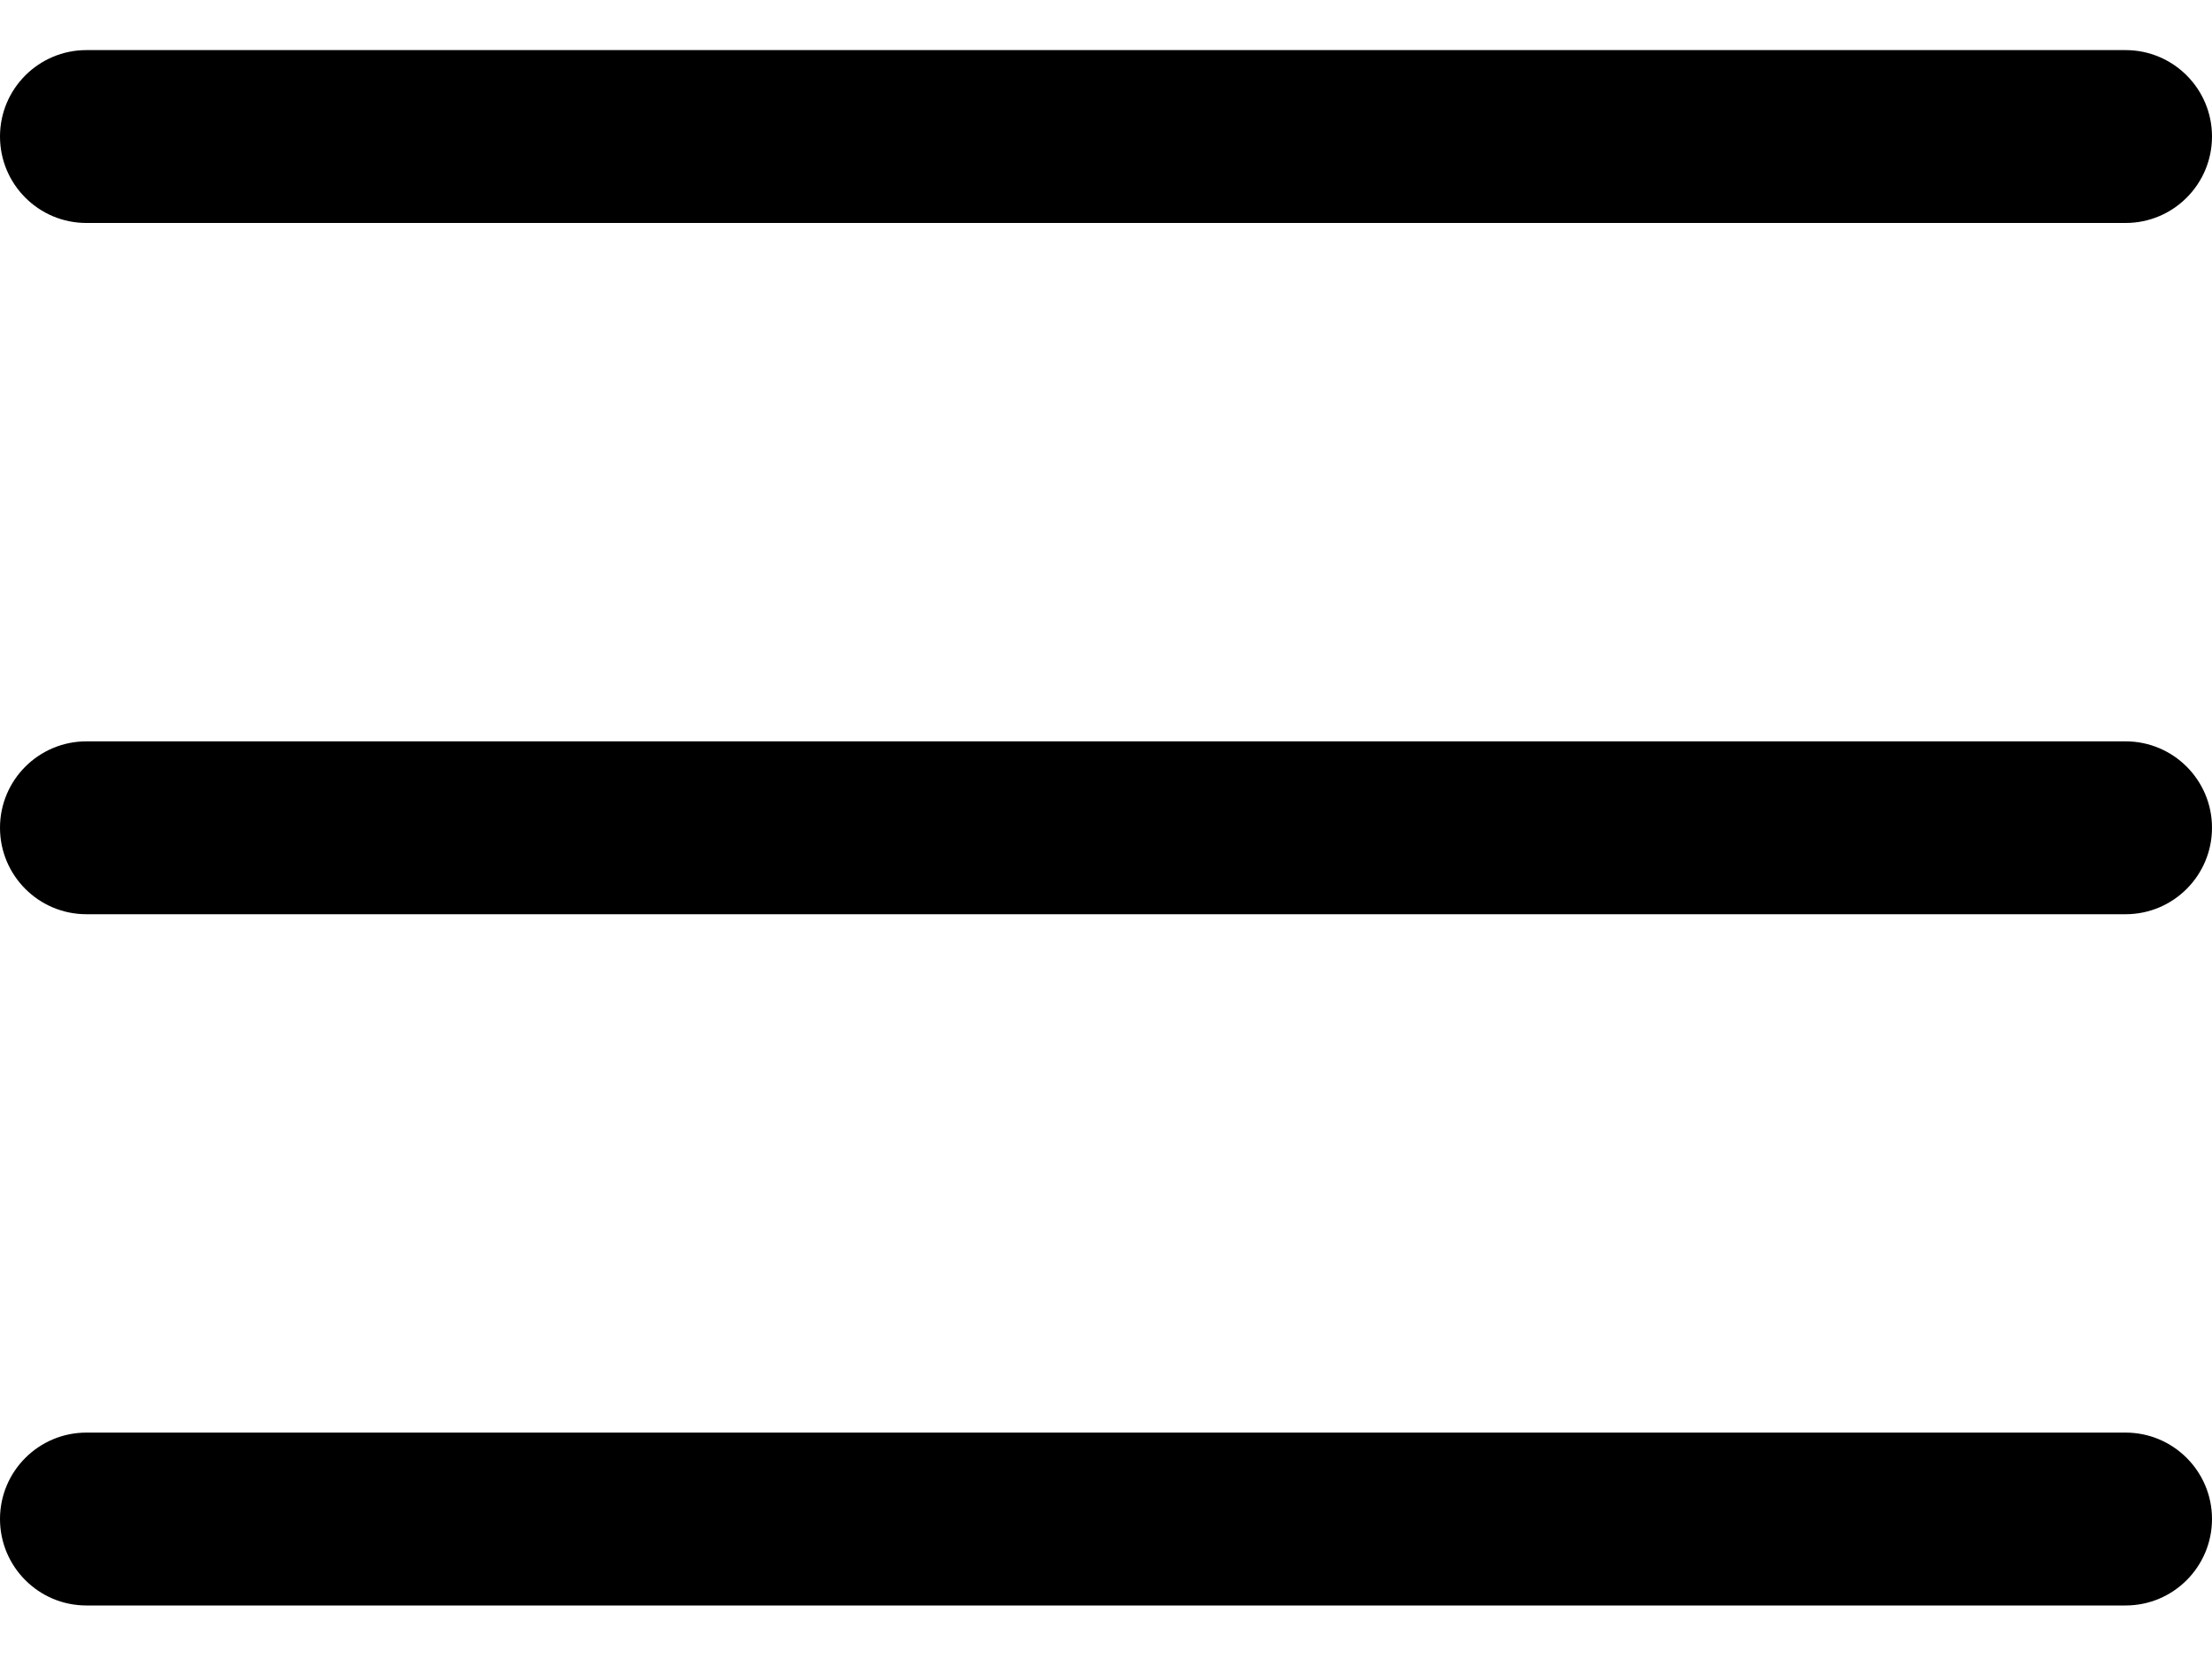
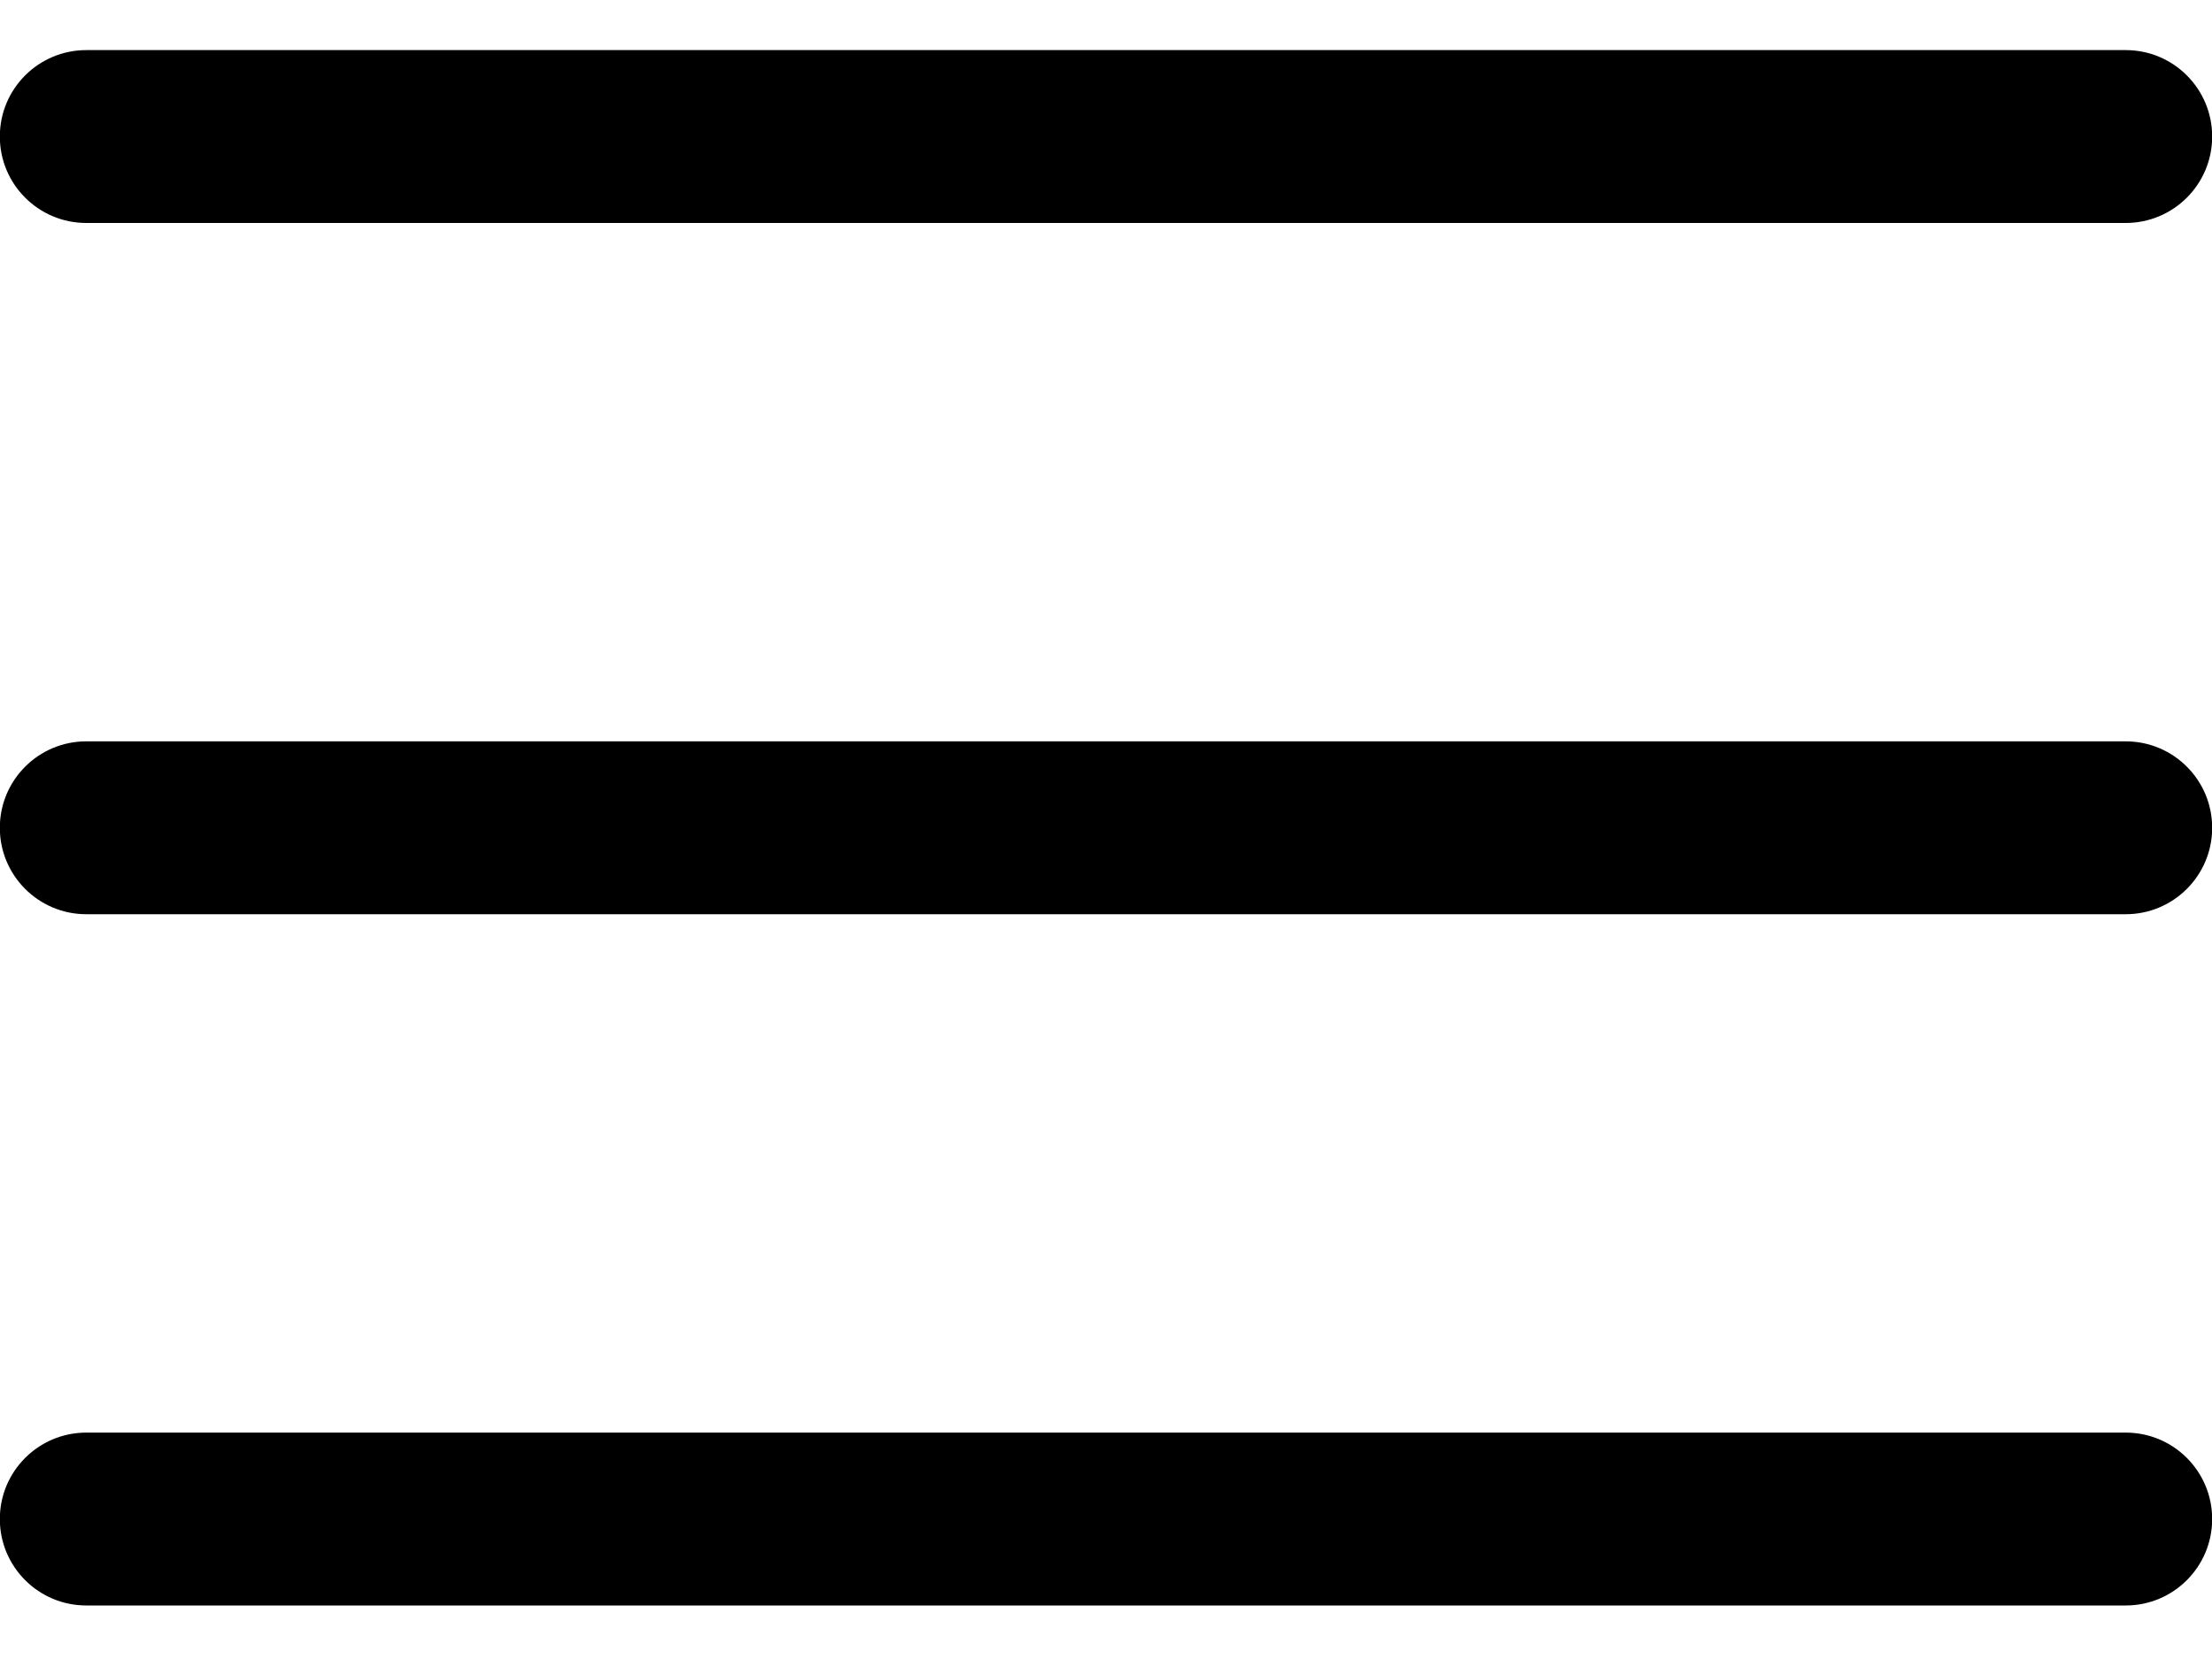
<svg xmlns="http://www.w3.org/2000/svg" width="20" height="15" viewBox="0 0 20 15">
-   <path d="M19.219 6.703H0.781C0.35 6.703 0 7.053 0 7.484C0 7.916 0.35 8.266 0.781 8.266H19.219C19.65 8.266 20 7.916 20 7.484C20 7.053 19.65 6.703 19.219 6.703Z" />
-   <path d="M19.219 0.453H0.781C0.35 0.453 0 0.803 0 1.234C0 1.666 0.35 2.016 0.781 2.016H19.219C19.65 2.016 20 1.666 20 1.234C20 0.803 19.65 0.453 19.219 0.453Z" />
-   <path d="M19.219 12.953H0.781C0.35 12.953 0 13.303 0 13.734C0 14.166 0.35 14.516 0.781 14.516H19.219C19.65 14.516 20 14.166 20 13.734C20 13.303 19.65 12.953 19.219 12.953Z" />
+   <path d="M19.219 6.703H.78a.781.781 0 100 1.563h18.44a.781.781 0 000-1.563zm0-6.25H.78a.781.781 0 100 1.563h18.44a.781.781 0 000-1.563zm0 12.5H.78a.781.781 0 000 1.563h18.44a.781.781 0 100-1.563z" />
</svg>
